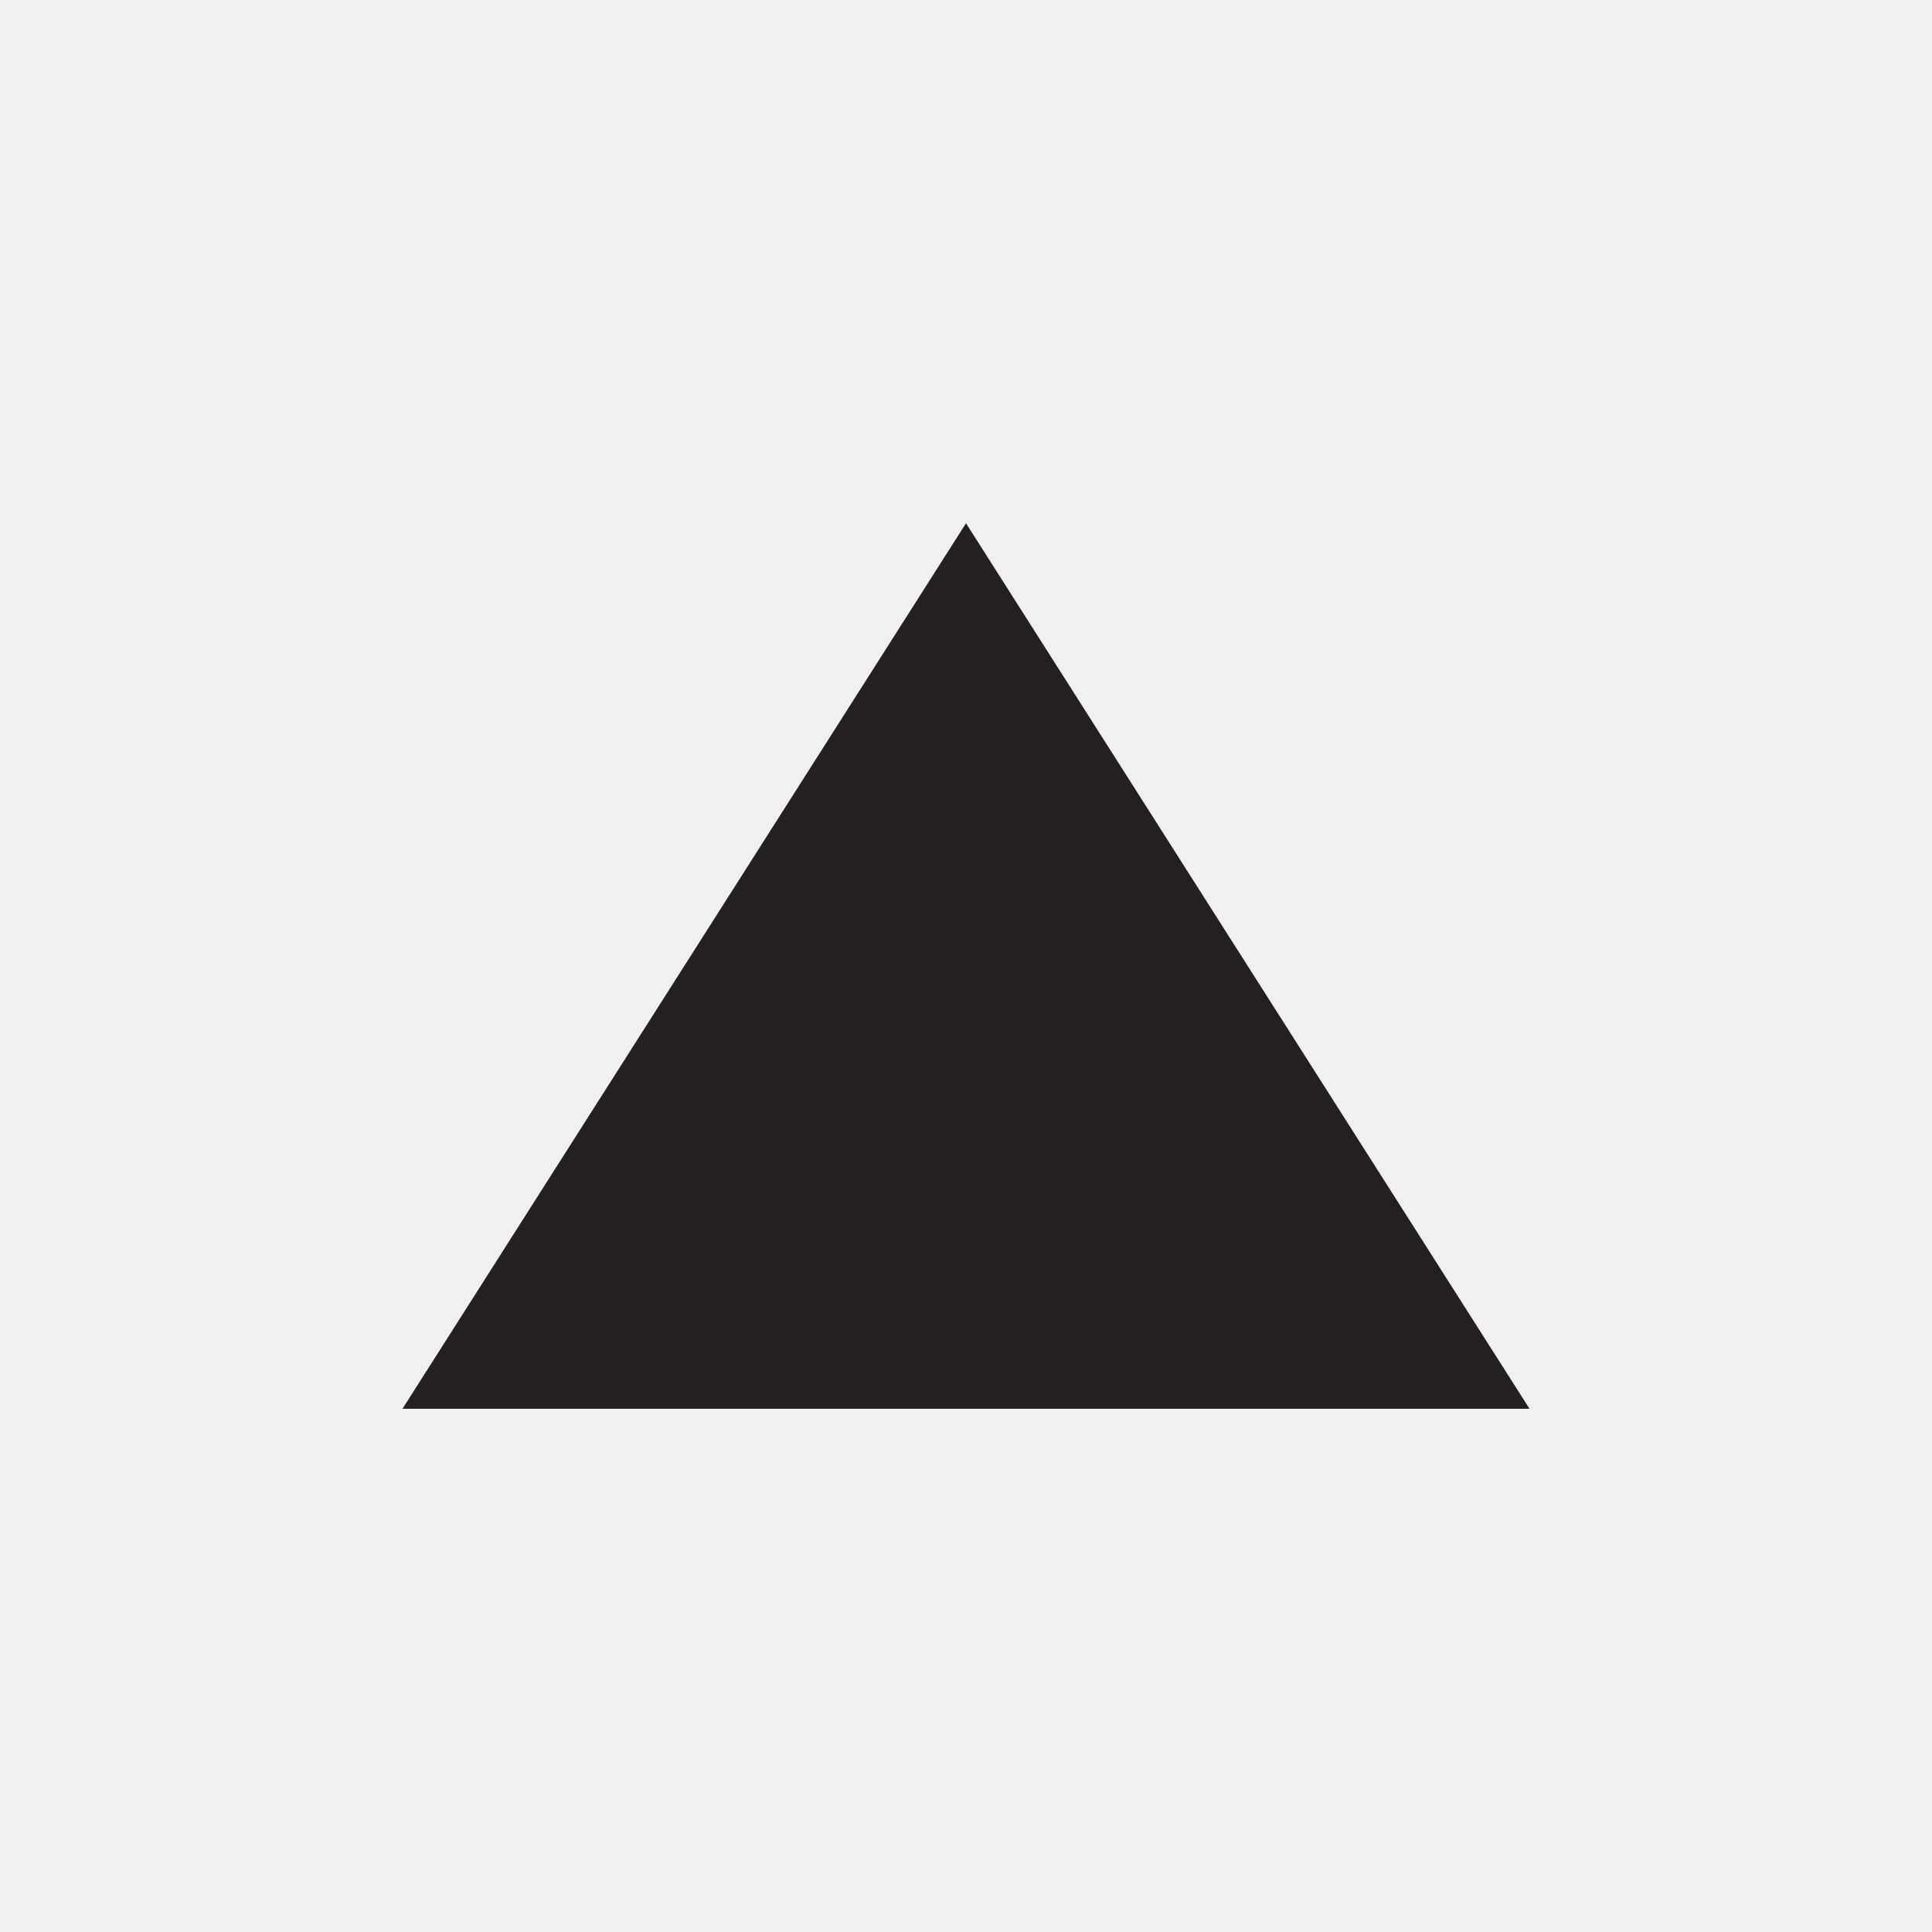
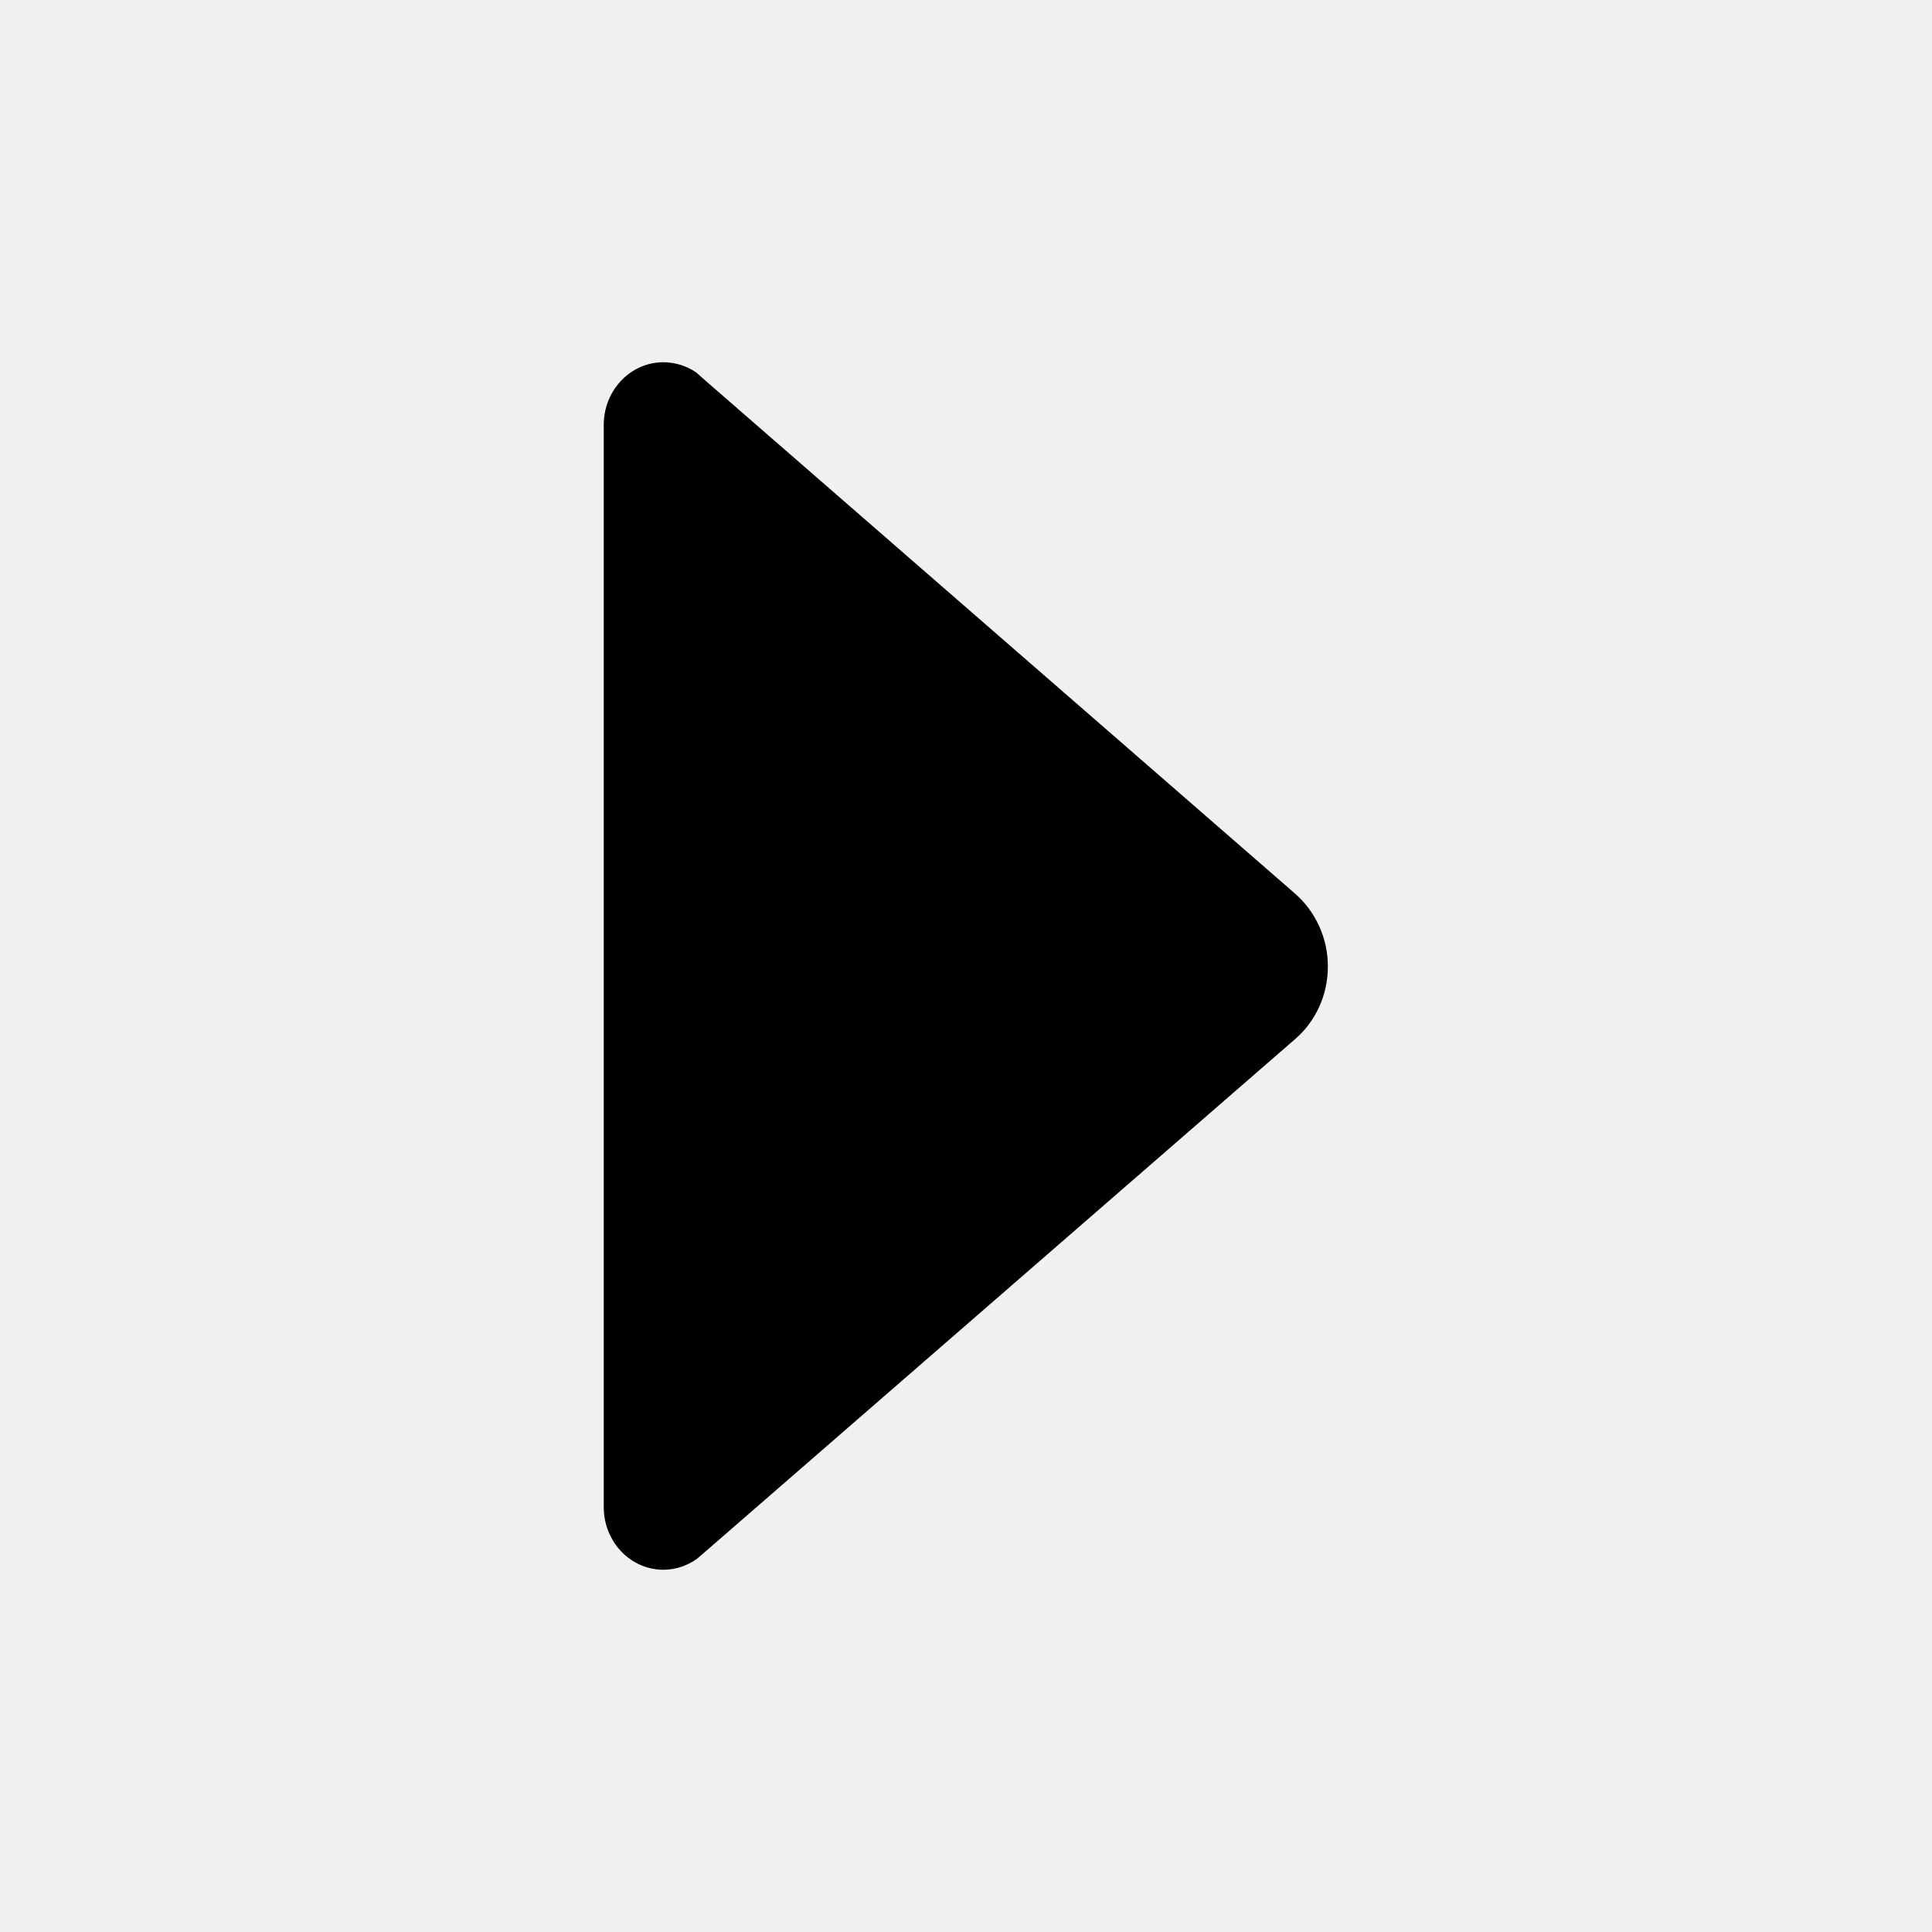
- <svg xmlns="http://www.w3.org/2000/svg" fill="#FFFFFF" height="48" viewBox="0 0 24 24" width="48" version="1.1" id="svg6">
-   <defs id="defs10" />
-   <path d="M 5,17.5 H 19 L 12,6.5 Z" id="path2" style="fill:#241f21;fill-opacity:1" />
-   <path d="M0 0h24v24H0z" fill="none" id="path4" />
+ <svg xmlns="http://www.w3.org/2000/svg" height="512px" id="Layer_1" style="enable-background:new 0 0 512 512;" version="1.1" viewBox="0 0 512 512" width="512px" xml:space="preserve">
+   <path d="M184.7,413.1l2.1-1.8l156.5-136c5.3-4.6,8.6-11.5,8.6-19.2c0-7.7-3.4-14.6-8.6-19.2L187.1,101l-2.6-2.3  C182,97,179,96,175.8,96c-8.7,0-15.8,7.4-15.8,16.6h0v286.8h0c0,9.2,7.1,16.6,15.8,16.6C179.1,416,182.2,414.9,184.7,413.1z" />
</svg>
